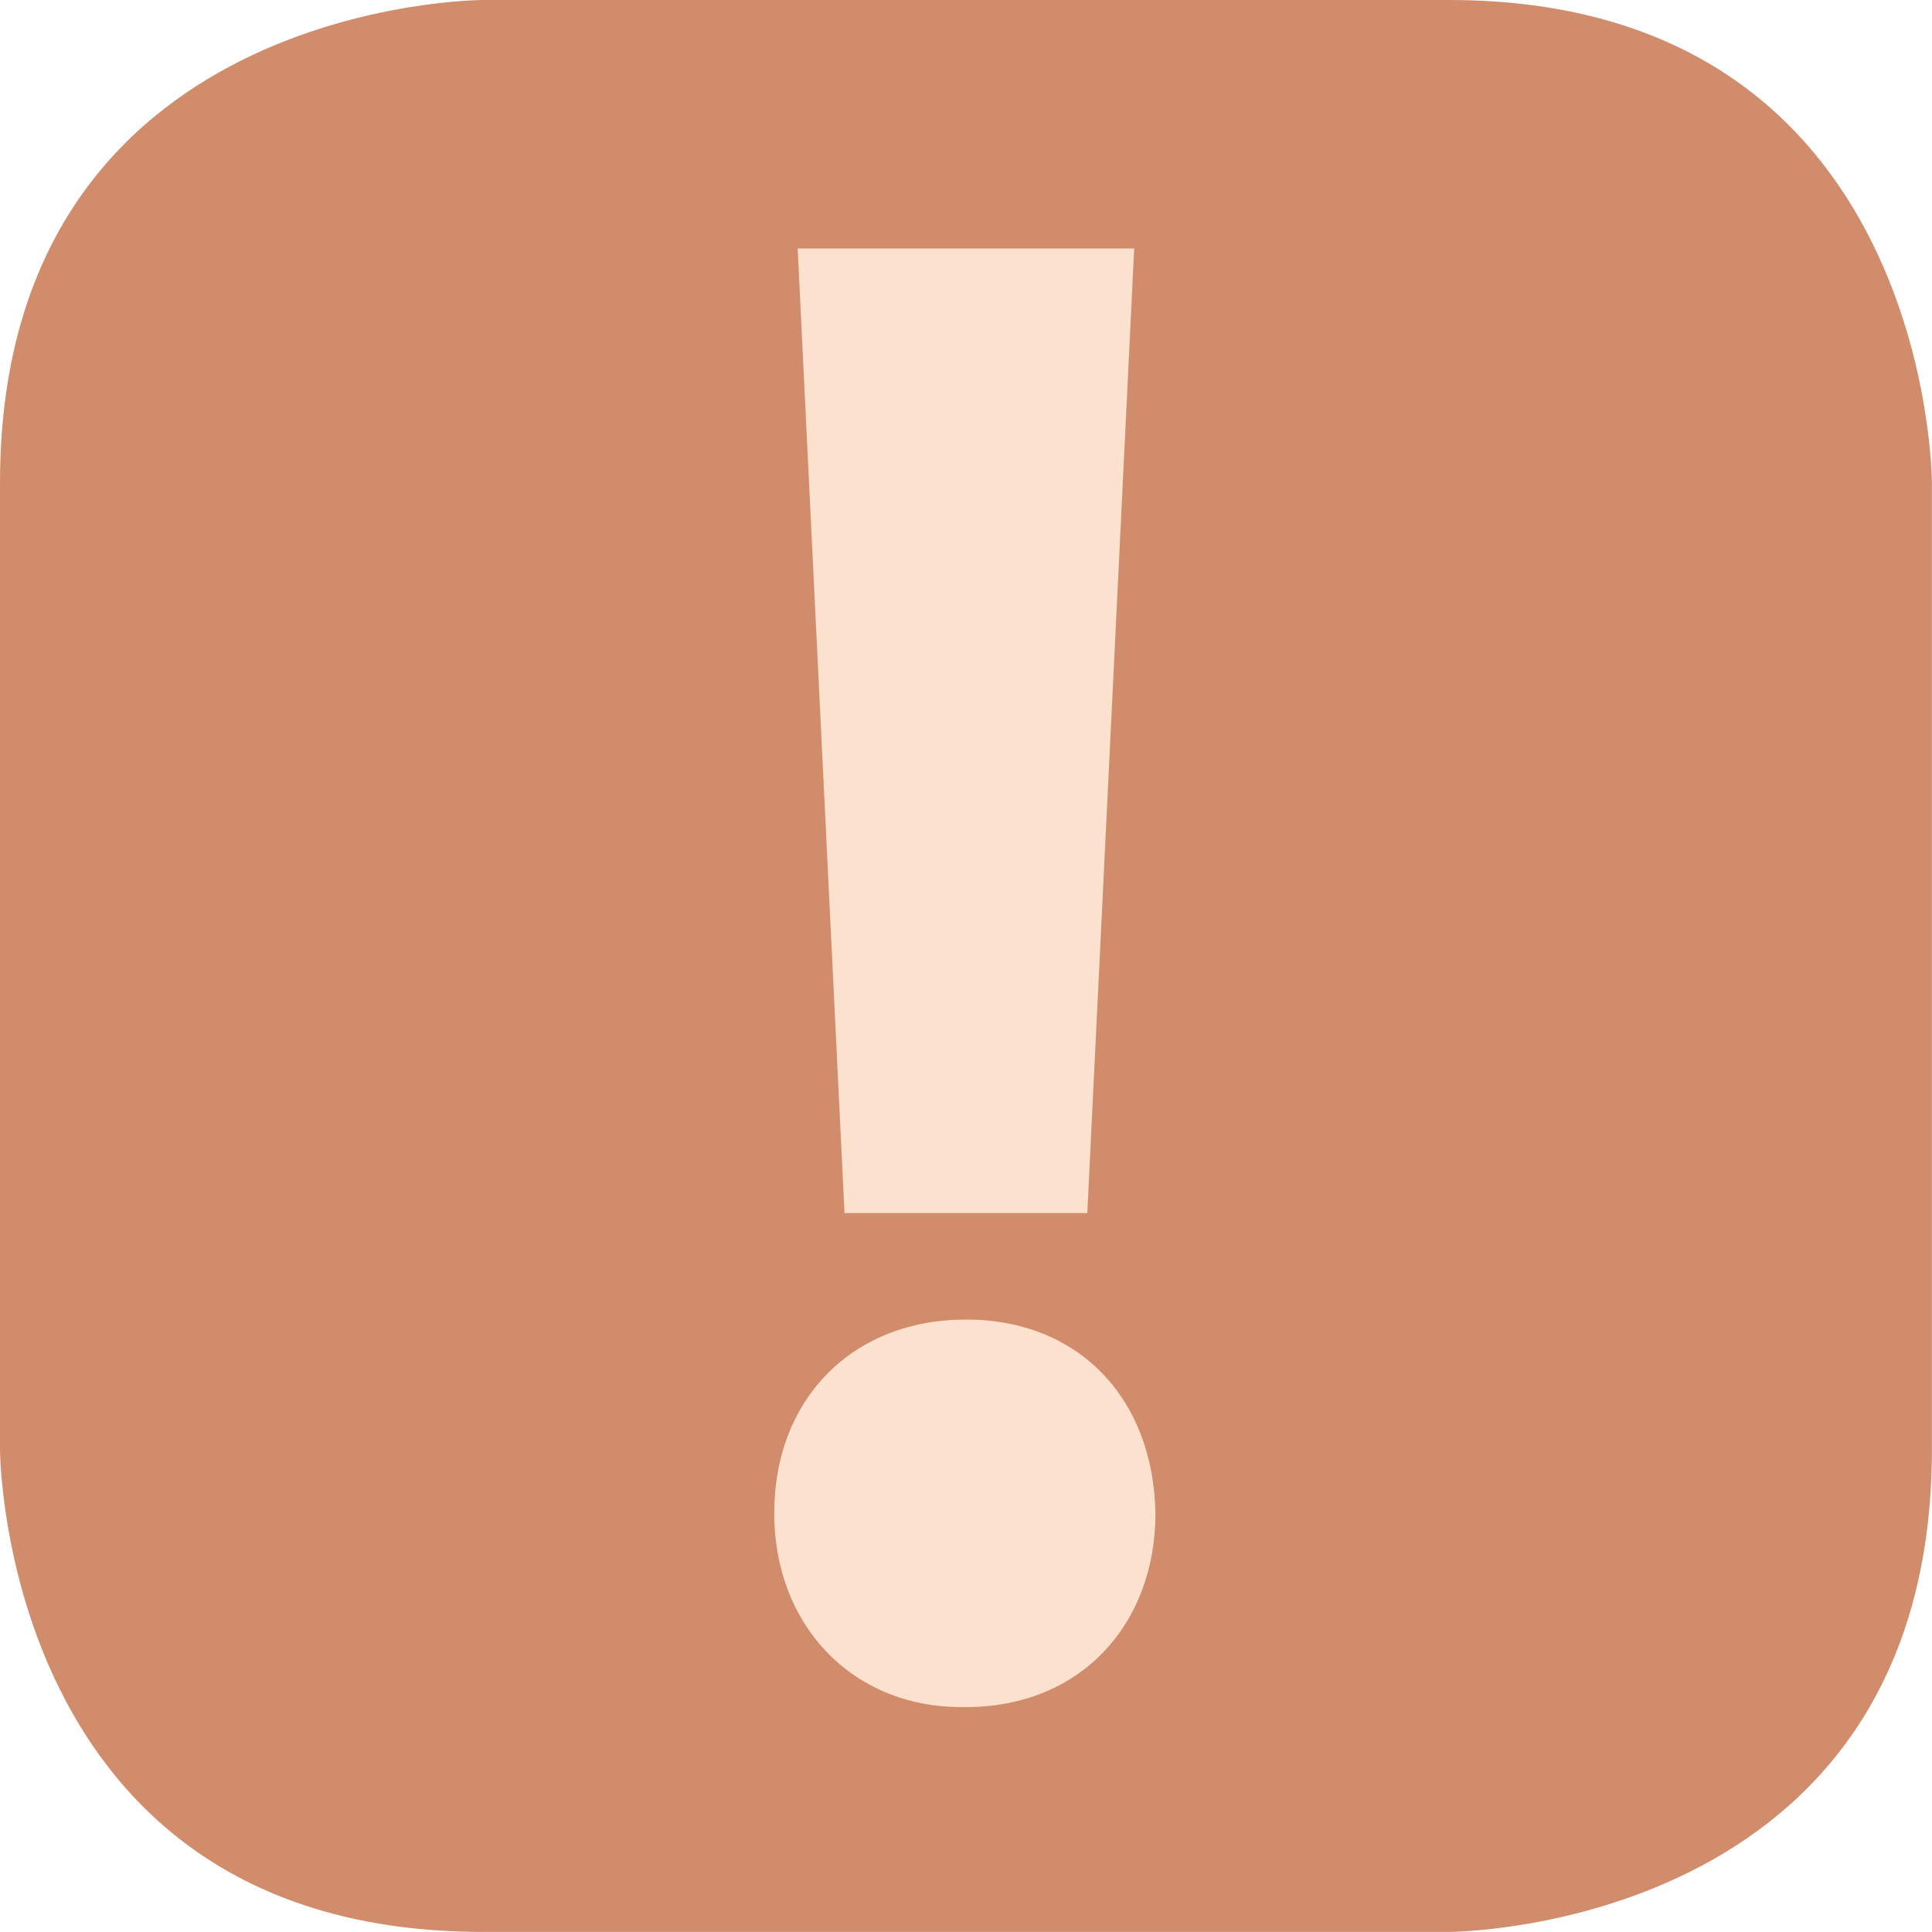
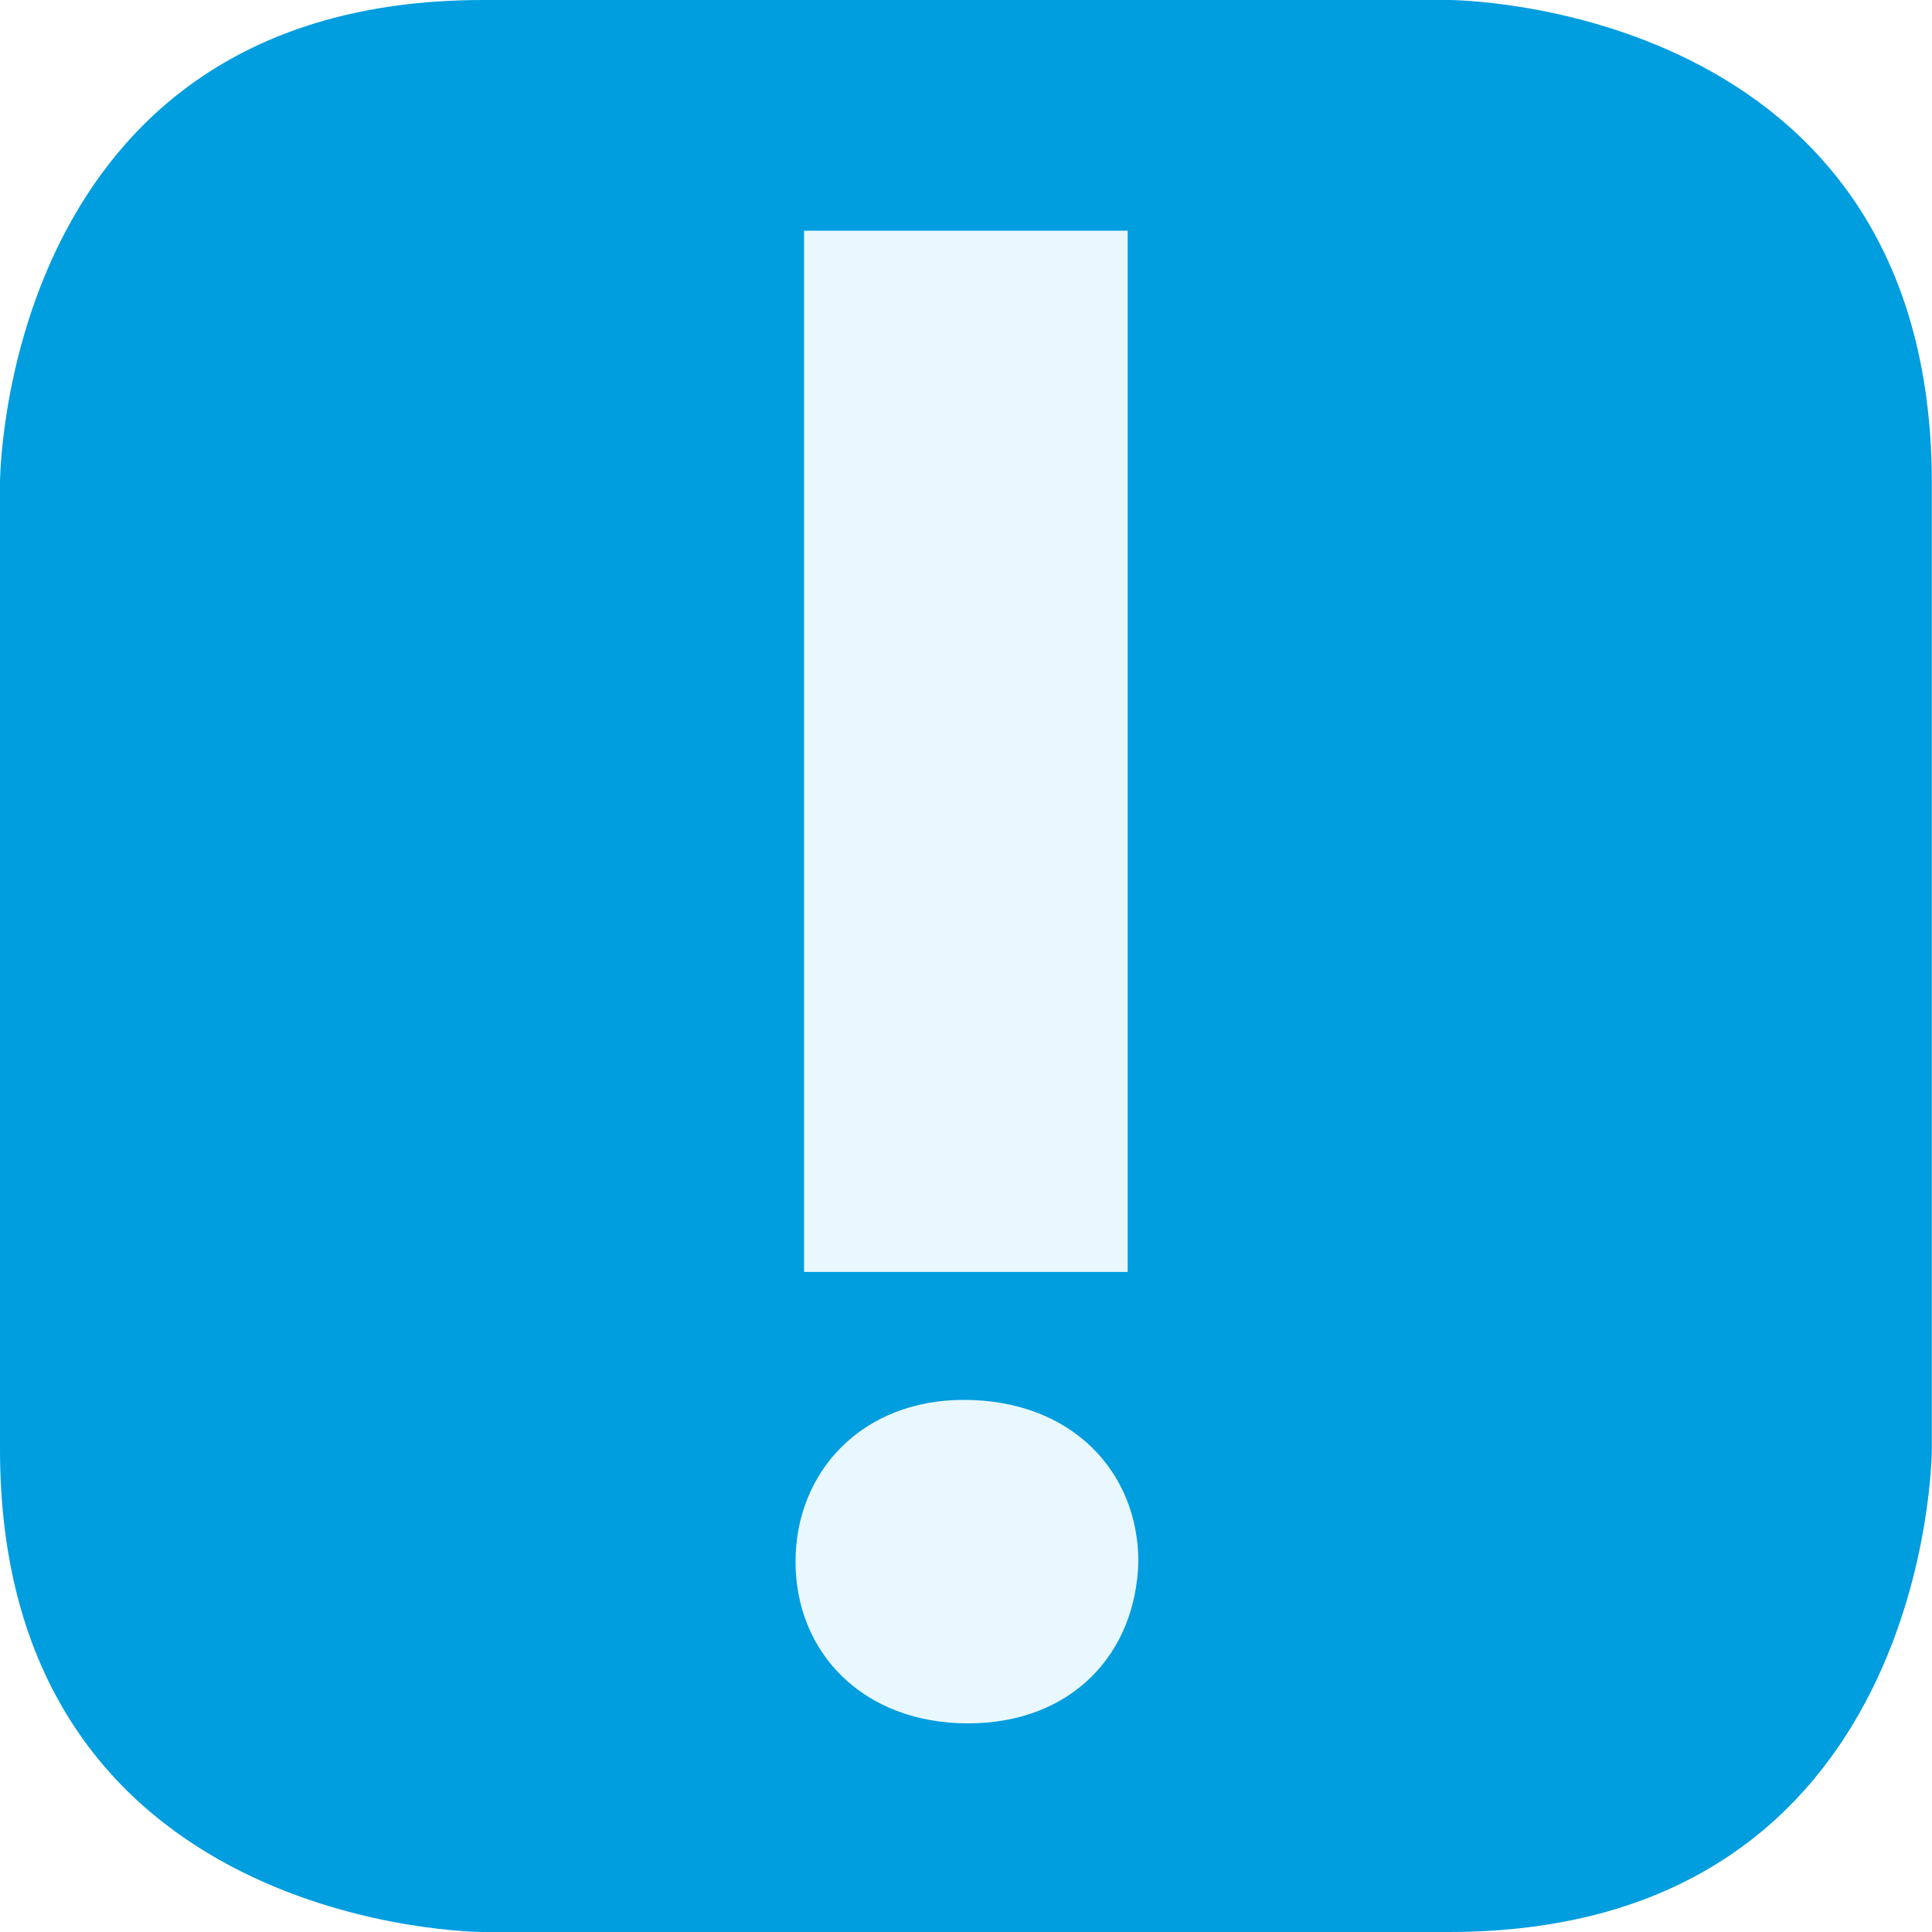
- <svg xmlns="http://www.w3.org/2000/svg" version="1.1" id="Vrstva_1" x="0px" y="0px" width="22.678px" height="22.677px" viewBox="0 0 22.678 22.677" enable-background="new 0 0 22.678 22.677" xml:space="preserve">
-   <defs id="defs13" />
-   <g id="g8">
-     <g id="g6">
-       <path d="M5.669,0C5.669,0,0,0,0,5.669v11.339c0,0,0,5.669,5.669,5.669h11.338c0,0,5.67,0,5.67-5.669V5.669    c0,0,0-5.669-5.67-5.669H5.669z" id="path2" fill="#EA670C" style="fill:#d08c6b;fill-opacity:1" />
-       <path fill="#FBE1CE" d="M11.338,20.038c1.35,0,2.225-0.976,2.225-2.275c-0.025-1.35-0.9-2.274-2.225-2.274s-2.25,0.925-2.25,2.274    c0,1.3,0.9,2.275,2.2,2.275H11.338z M12.763,14.239l0.55-11.322H9.363l0.55,11.322H12.763z" id="path4" />
-     </g>
+ <svg xmlns="http://www.w3.org/2000/svg" version="1.1" id="Vrstva_1" x="0px" y="0px" width="22.676px" height="22.678px" viewBox="0 0 22.676 22.678" enable-background="new 0 0 22.676 22.678" xml:space="preserve">
+   <defs id="defs11" />
+   <g id="g6" transform="matrix(1,0,0,-1,0,22.678)">
+     <path d="M 5.669,0 C 5.669,0 0,0 0,5.669 v 11.339 c 0,0 0,5.67 5.669,5.67 h 11.337 c 0,0 5.67,0 5.67,-5.67 V 5.669 c 0,0 0,-5.669 -5.67,-5.669 z" id="path2" style="fill:#009ddf" />
+     <path d="m 11.362,2.449 c -1.225,0 -2.024,0.824 -2.024,1.899 0,1.05 0.775,1.898 1.974,1.898 1.274,0 2.05,-0.85 2.05,-1.898 -0.026,-1.075 -0.776,-1.899 -2,-1.899 z M 13.237,19.97 V 7.748 H 9.438 V 19.97 Z" id="path4" style="fill:#e9f8ff" />
  </g>
</svg>
